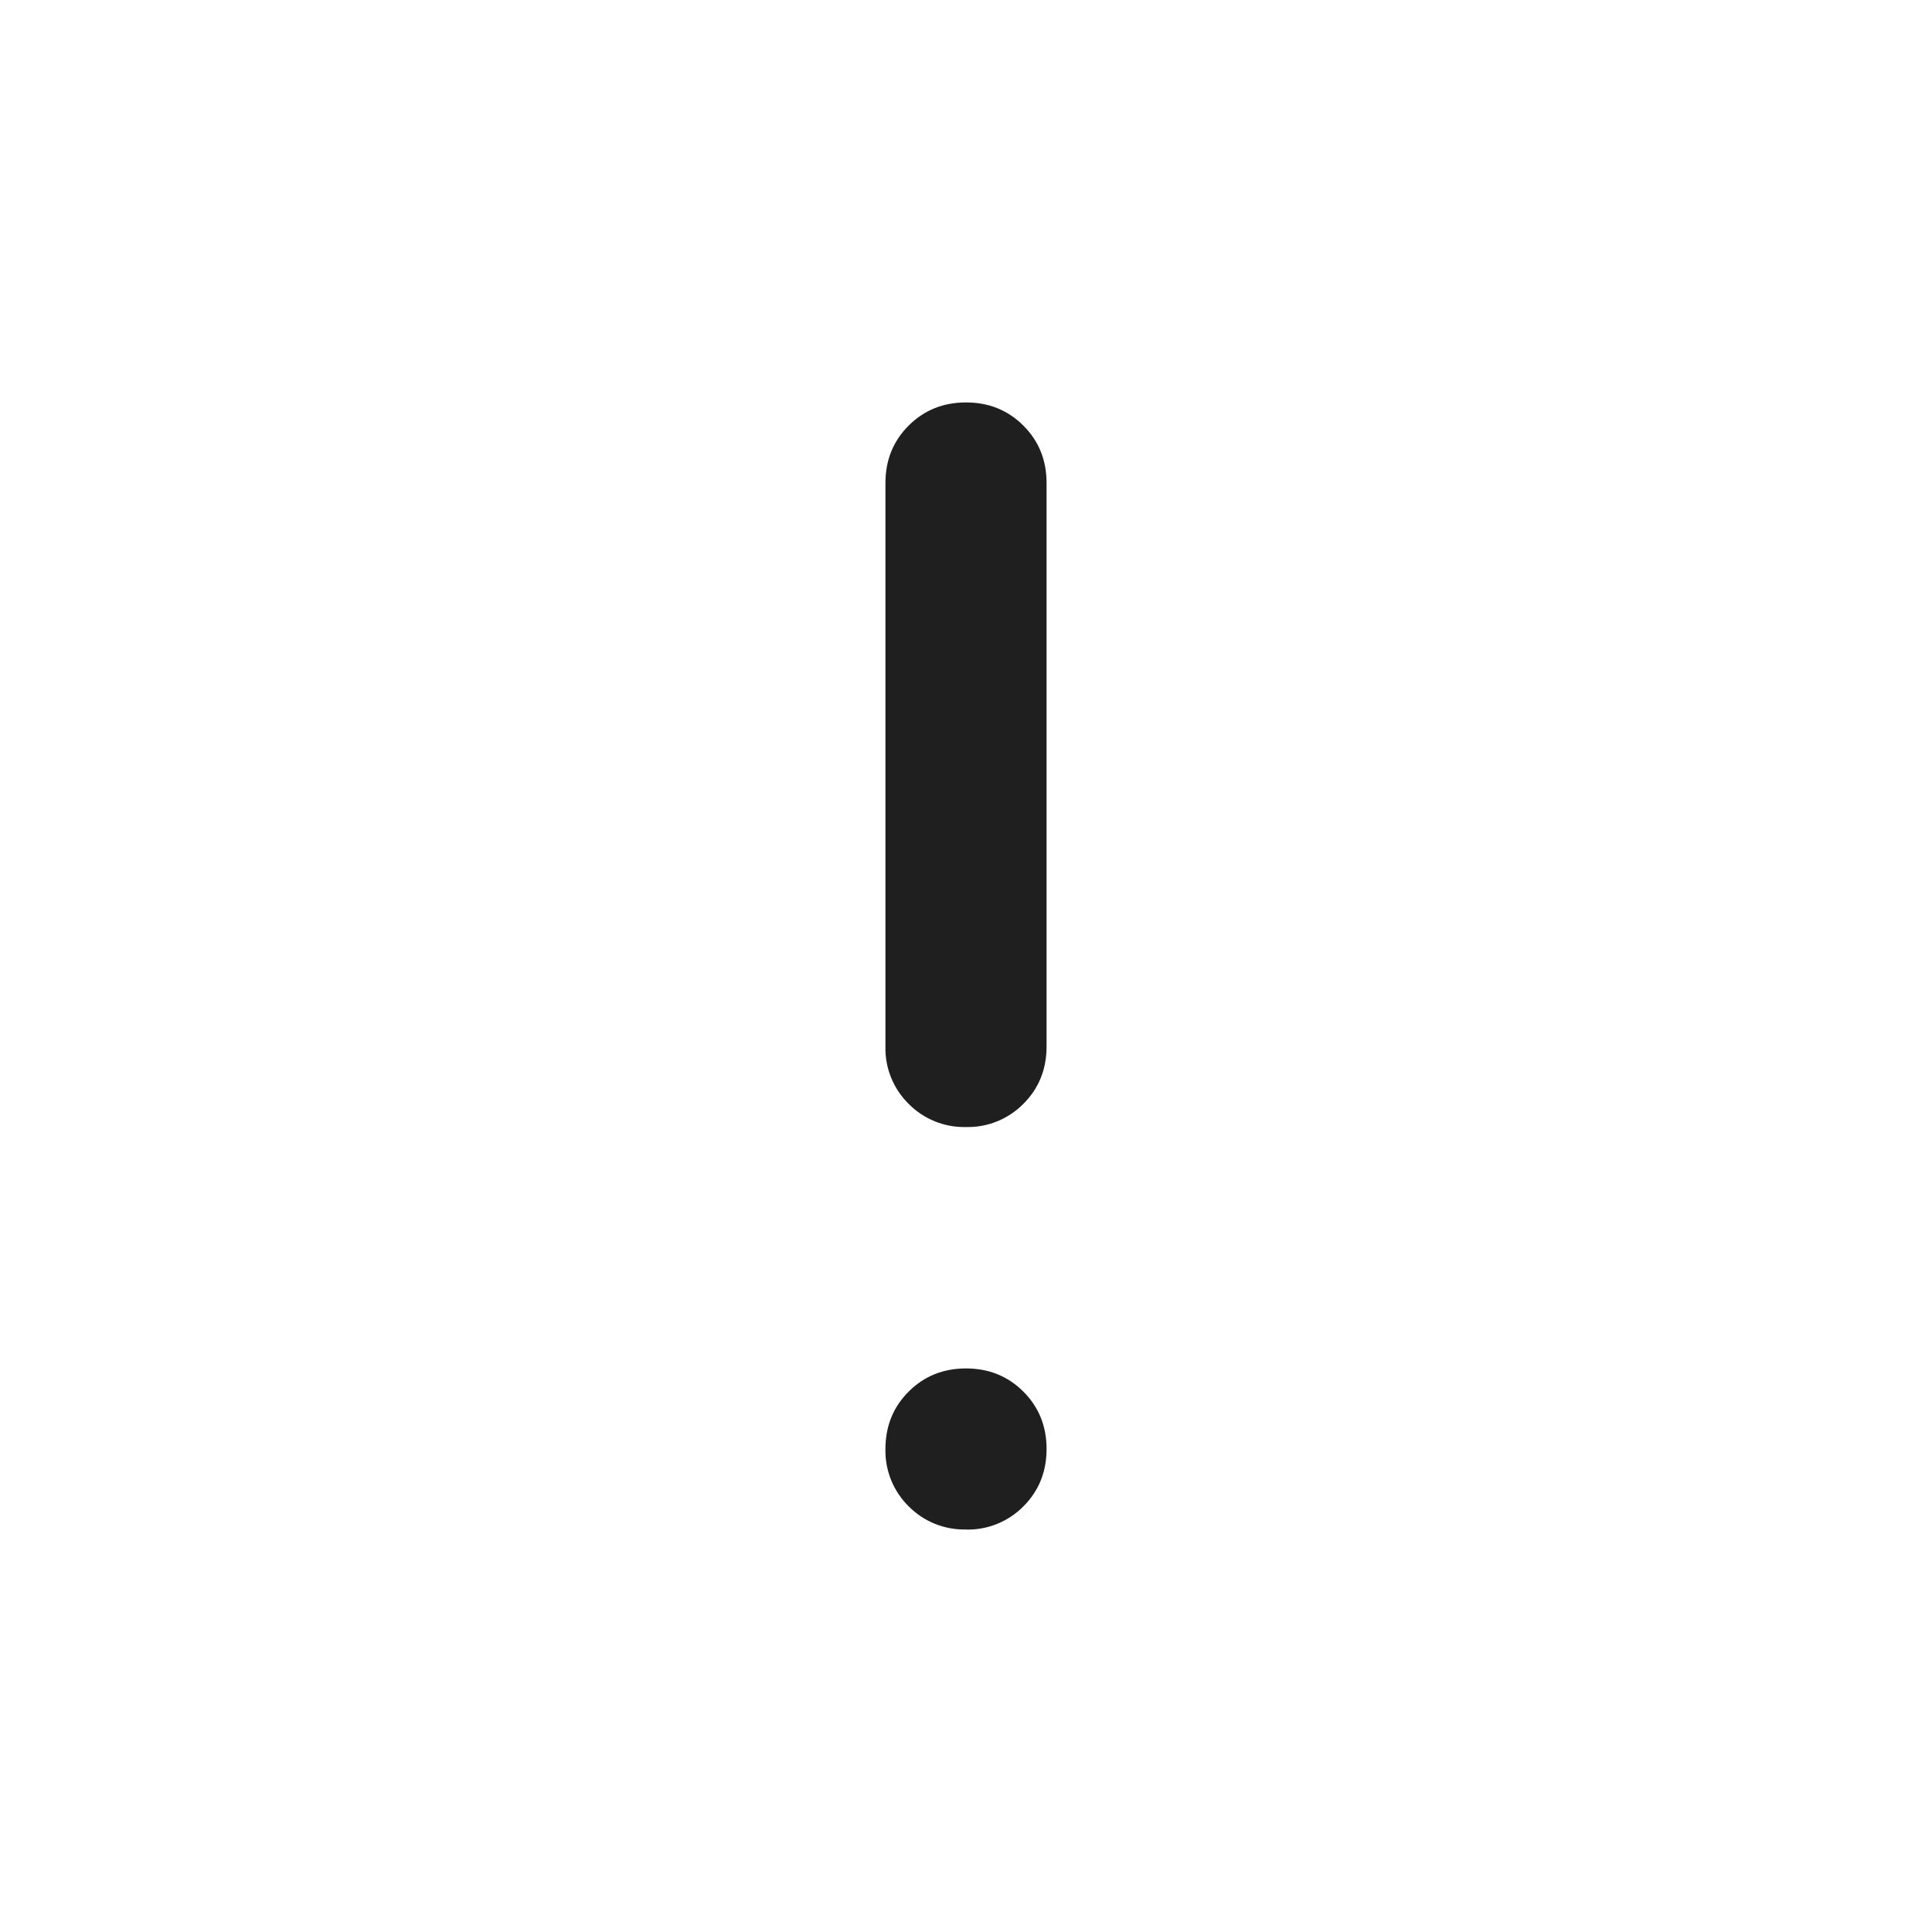
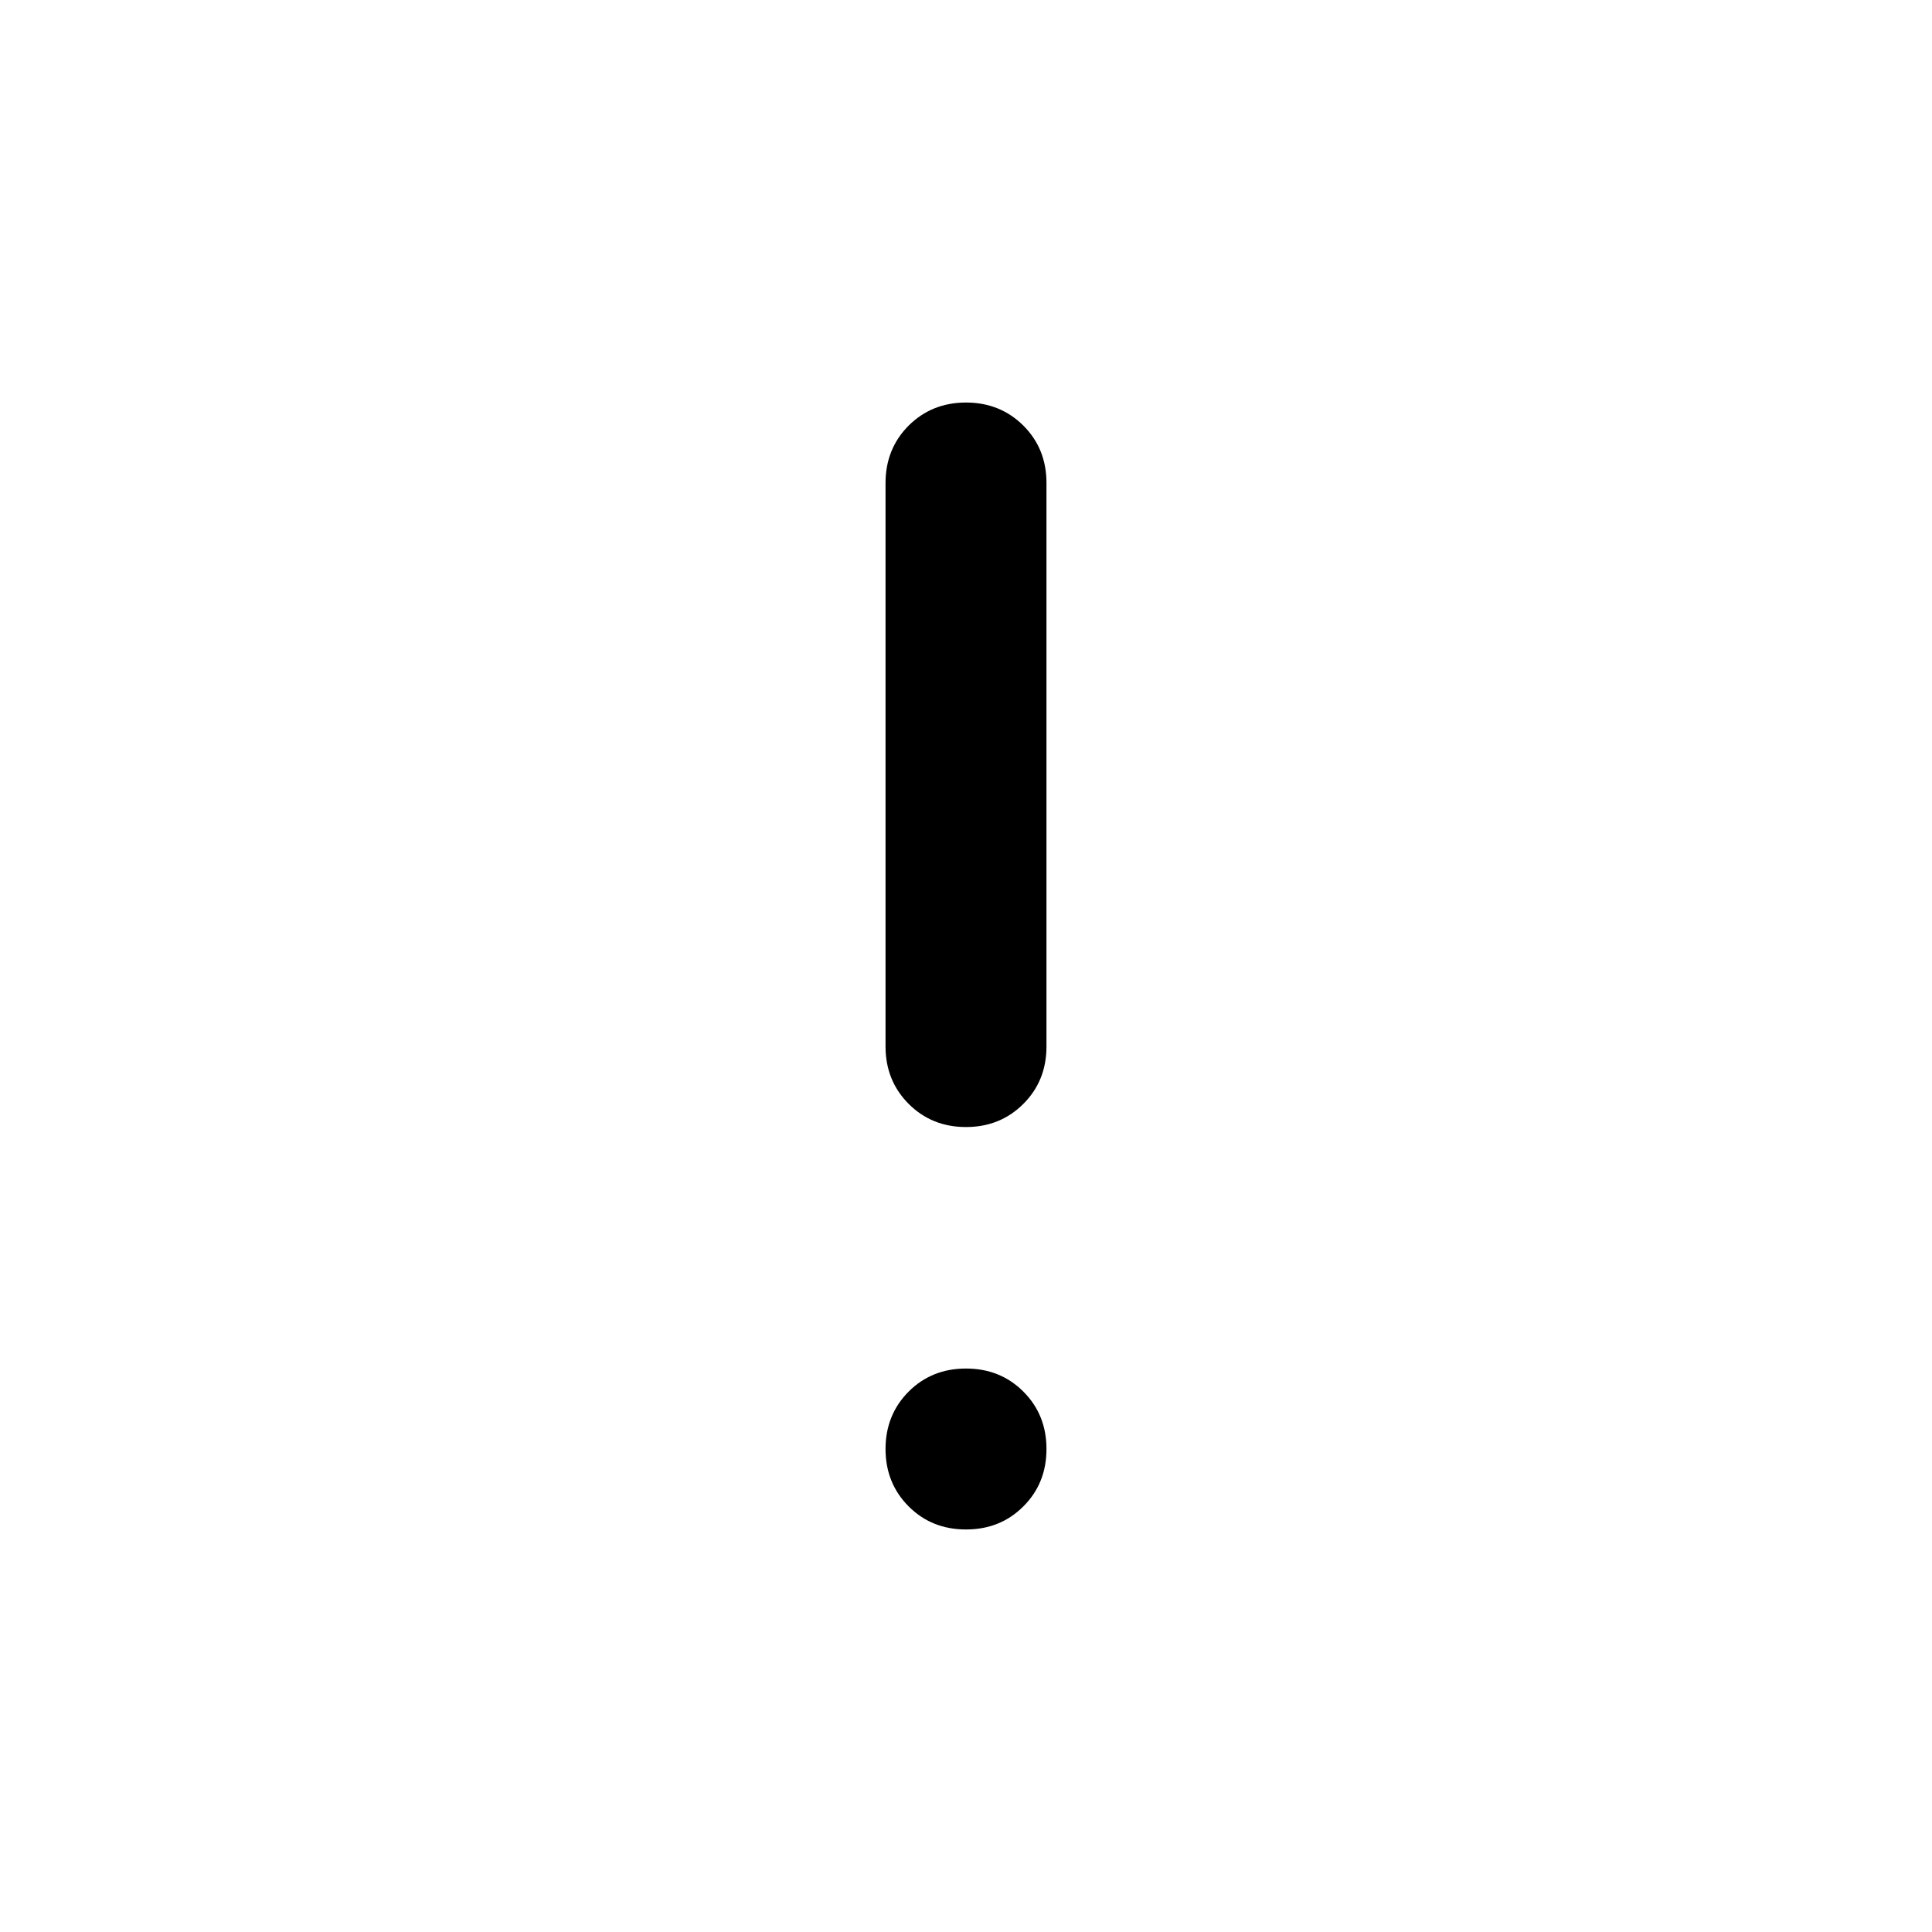
- <svg xmlns="http://www.w3.org/2000/svg" width="20" height="20" fill="none" viewBox="0 0 20 20">
-   <path fill="#201F1F" d="M10 11.667a.806.806 0 0 1-.594-.24.806.806 0 0 1-.24-.594V5c0-.236.08-.434.24-.594.16-.16.358-.24.594-.24s.434.08.594.24c.16.16.24.358.24.594v5.833c0 .236-.08.434-.24.594a.807.807 0 0 1-.594.24Zm0 4.166a.806.806 0 0 1-.594-.24.807.807 0 0 1-.24-.593c0-.236.08-.434.24-.594.16-.16.358-.24.594-.24s.434.08.594.24c.16.16.24.358.24.594s-.08.434-.24.594a.807.807 0 0 1-.594.24Z" />
+ <svg xmlns="http://www.w3.org/2000/svg" viewBox="0 0 20 20" fill="none">
+   <path d="M10 11.667C9.764 11.667 9.566 11.587 9.406 11.427C9.247 11.267 9.167 11.069 9.167 10.833V5C9.167 4.764 9.247 4.566 9.406 4.406C9.566 4.247 9.764 4.167 10 4.167C10.236 4.167 10.434 4.247 10.594 4.406C10.754 4.566 10.833 4.764 10.833 5V10.833C10.833 11.069 10.754 11.267 10.594 11.427C10.434 11.587 10.236 11.667 10 11.667ZM10 15.833C9.764 15.833 9.566 15.754 9.406 15.594C9.247 15.434 9.167 15.236 9.167 15C9.167 14.764 9.247 14.566 9.406 14.406C9.566 14.246 9.764 14.167 10 14.167C10.236 14.167 10.434 14.246 10.594 14.406C10.754 14.566 10.833 14.764 10.833 15C10.833 15.236 10.754 15.434 10.594 15.594C10.434 15.754 10.236 15.833 10 15.833Z" fill="currentColor" />
</svg>
